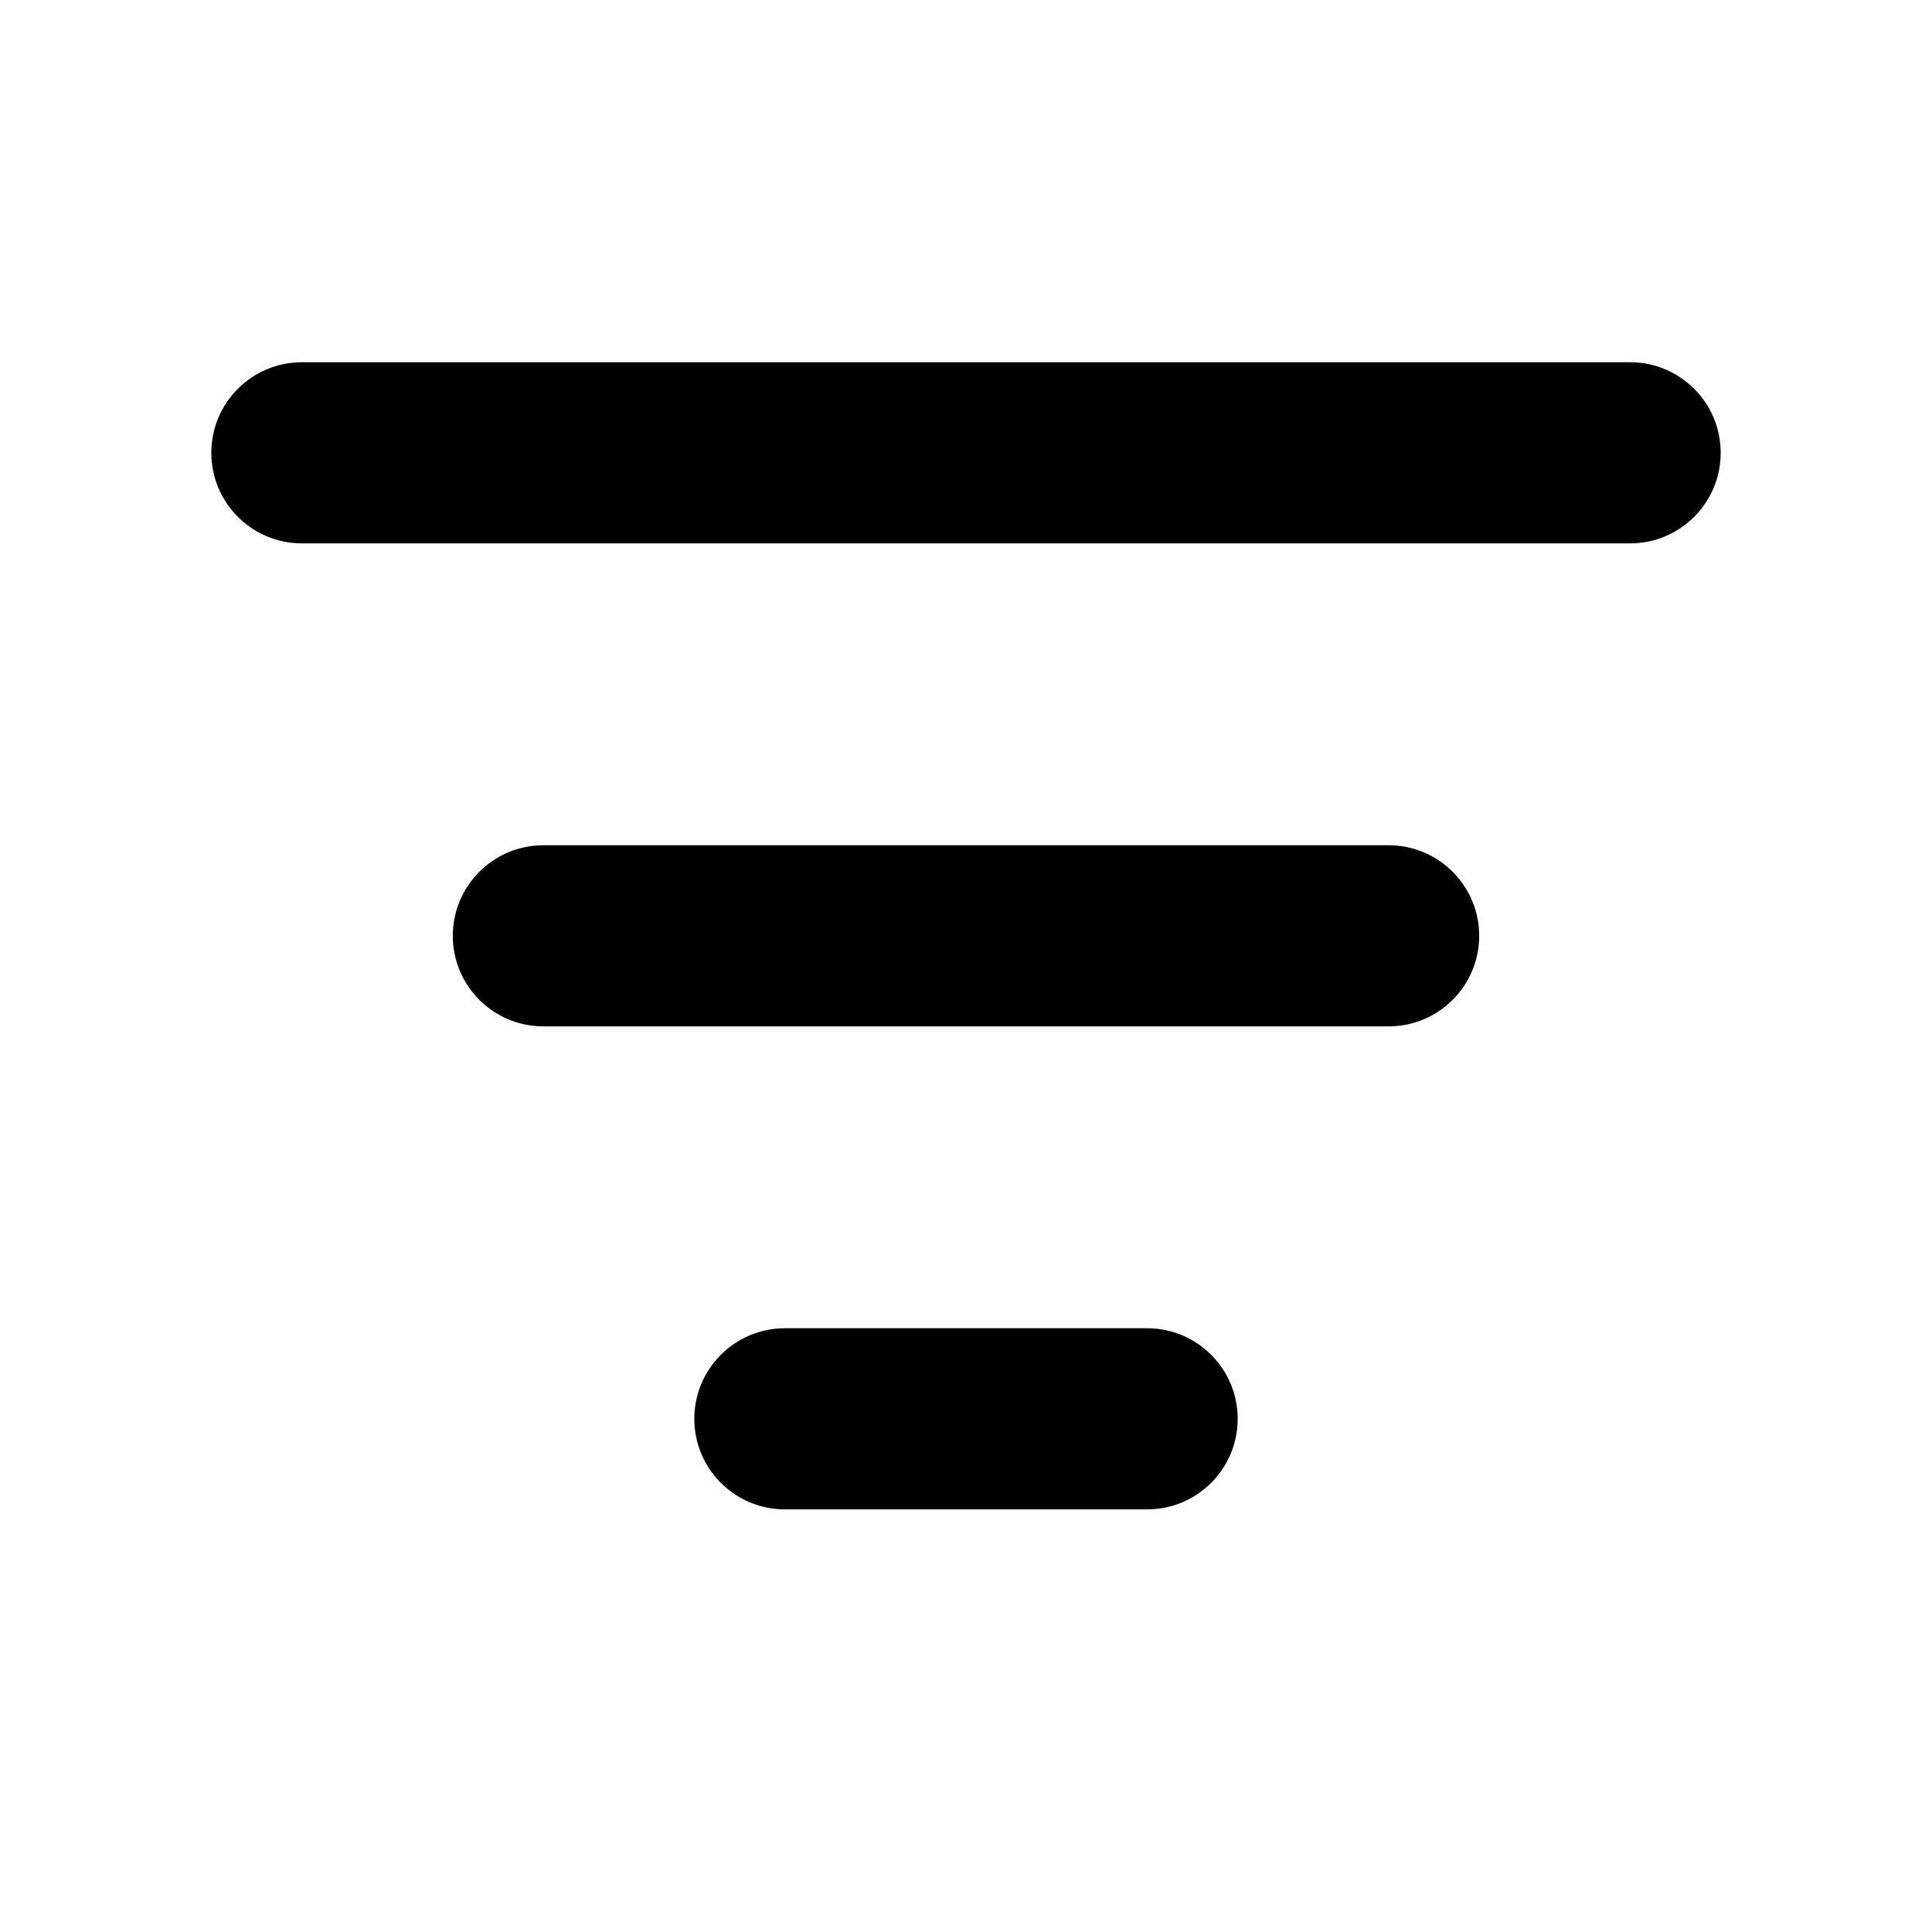
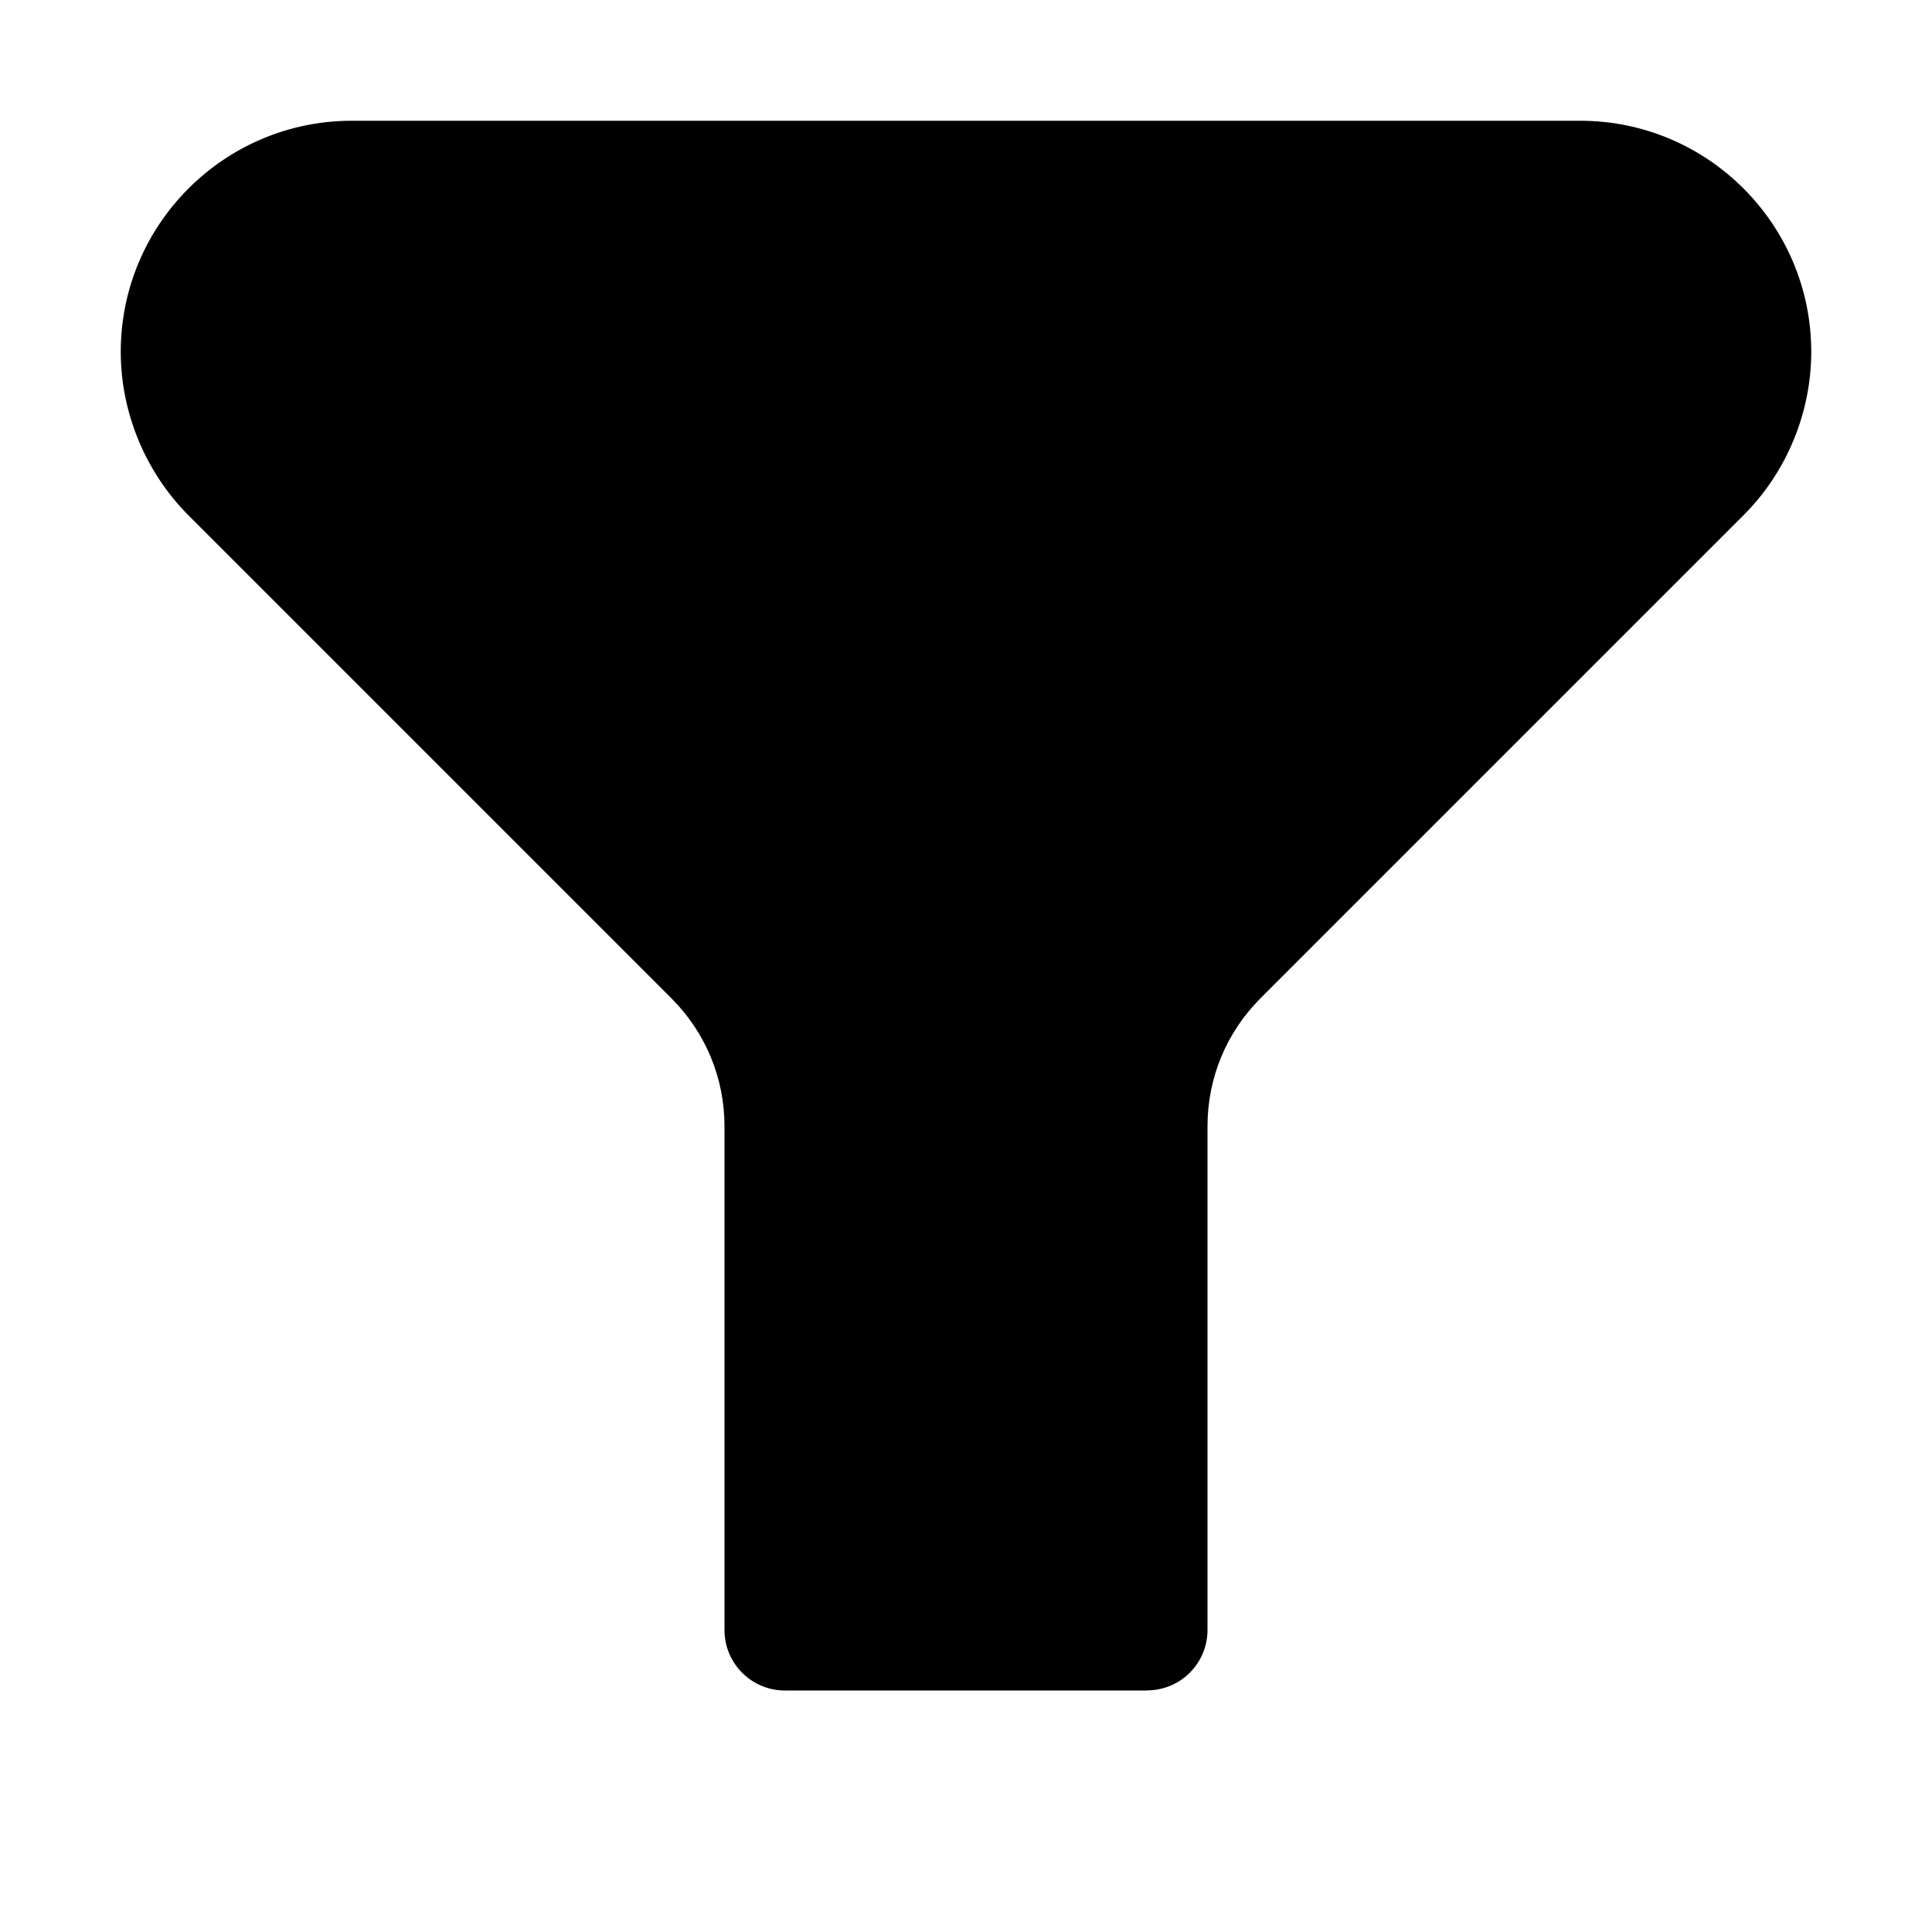
<svg xmlns="http://www.w3.org/2000/svg" width="16" height="16" viewBox="0 0 16 16" fill="currentColor">
-   <path d="M1.75 3.75C1.75 3.336 2.086 3 2.5 3H13.5C13.914 3 14.25 3.336 14.25 3.75C14.25 4.164 13.914 4.5 13.5 4.5H2.5C2.086 4.5 1.75 4.164 1.75 3.75ZM3.75 7.75C3.75 7.336 4.086 7 4.5 7H11.5C11.914 7 12.25 7.336 12.25 7.75C12.25 8.164 11.914 8.5 11.5 8.5H4.5C4.086 8.5 3.75 8.164 3.75 7.75ZM5.75 11.75C5.75 11.336 6.086 11 6.5 11H9.5C9.914 11 10.25 11.336 10.25 11.75C10.25 12.164 9.914 12.5 9.5 12.5H6.5C6.086 12.5 5.75 12.164 5.75 11.75Z" />
+   <path d="M9.5 14H6.5C6.224 14 6 13.776 6 13.5V9.329C6 8.928 5.844 8.552 5.561 8.268L1.561 4.268C1.205 3.911 1 3.418 1 2.914C1 1.858 1.858 1 2.914 1H13.086C14.142 1 15 1.858 15 2.914C15 3.417 14.796 3.911 14.439 4.267L10.439 8.267C10.156 8.551 10 8.927 10 9.328V13.499C10 13.775 9.776 13.999 9.5 13.999V14Z" />
</svg>
